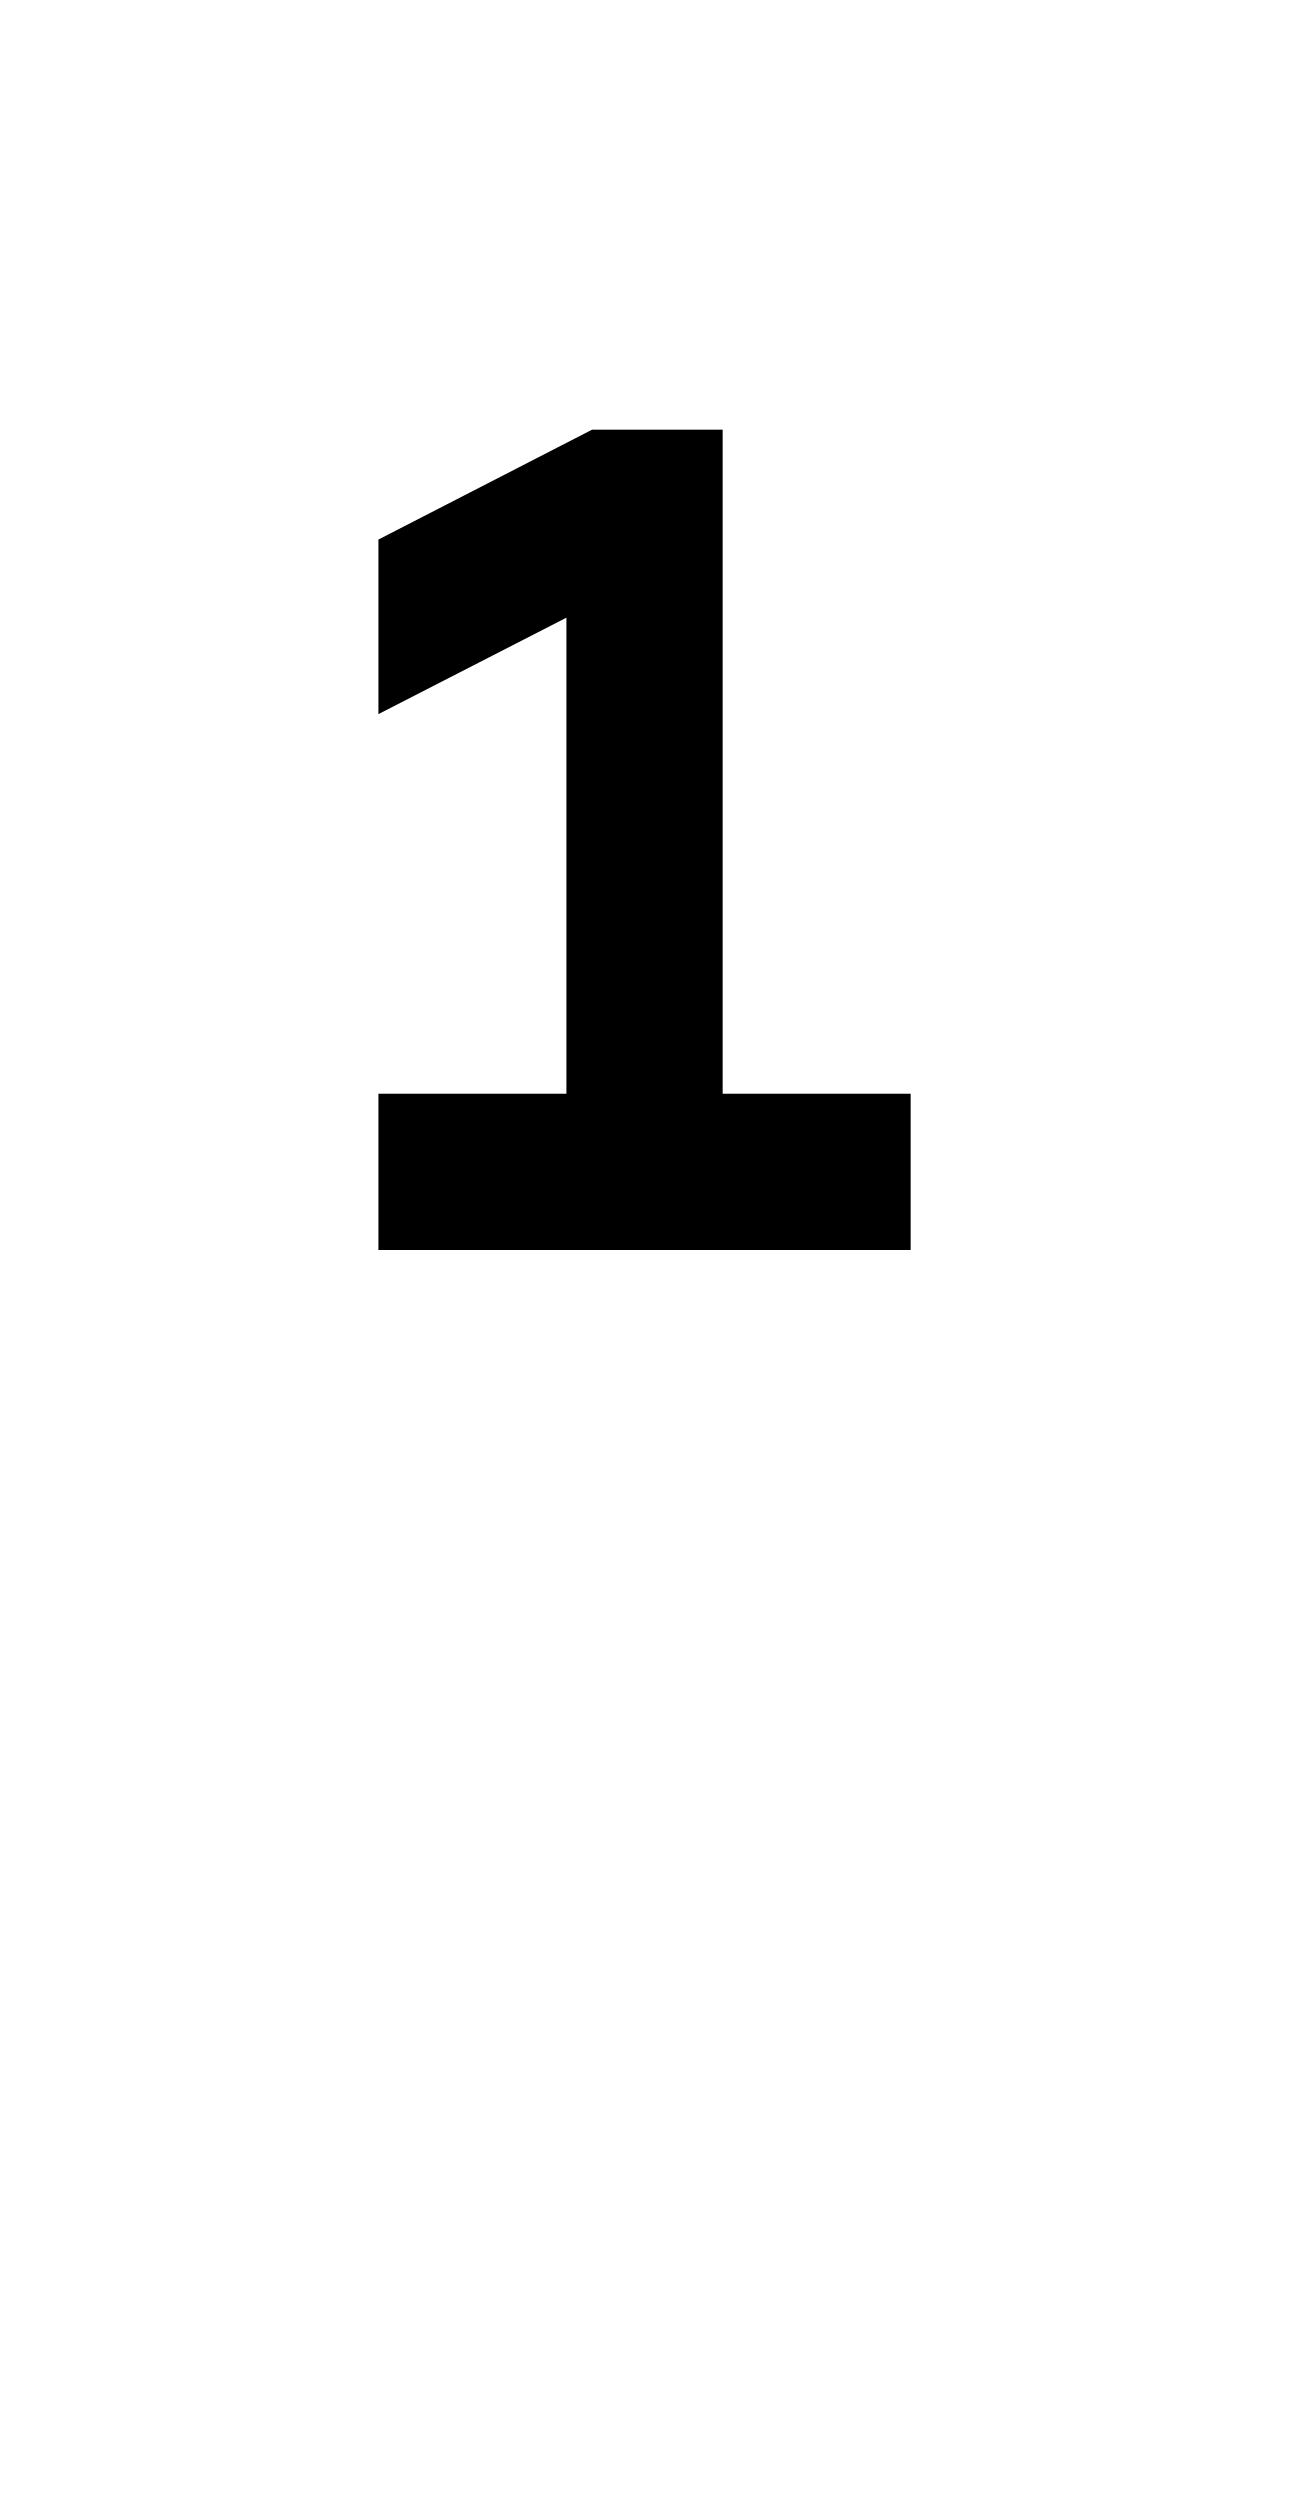
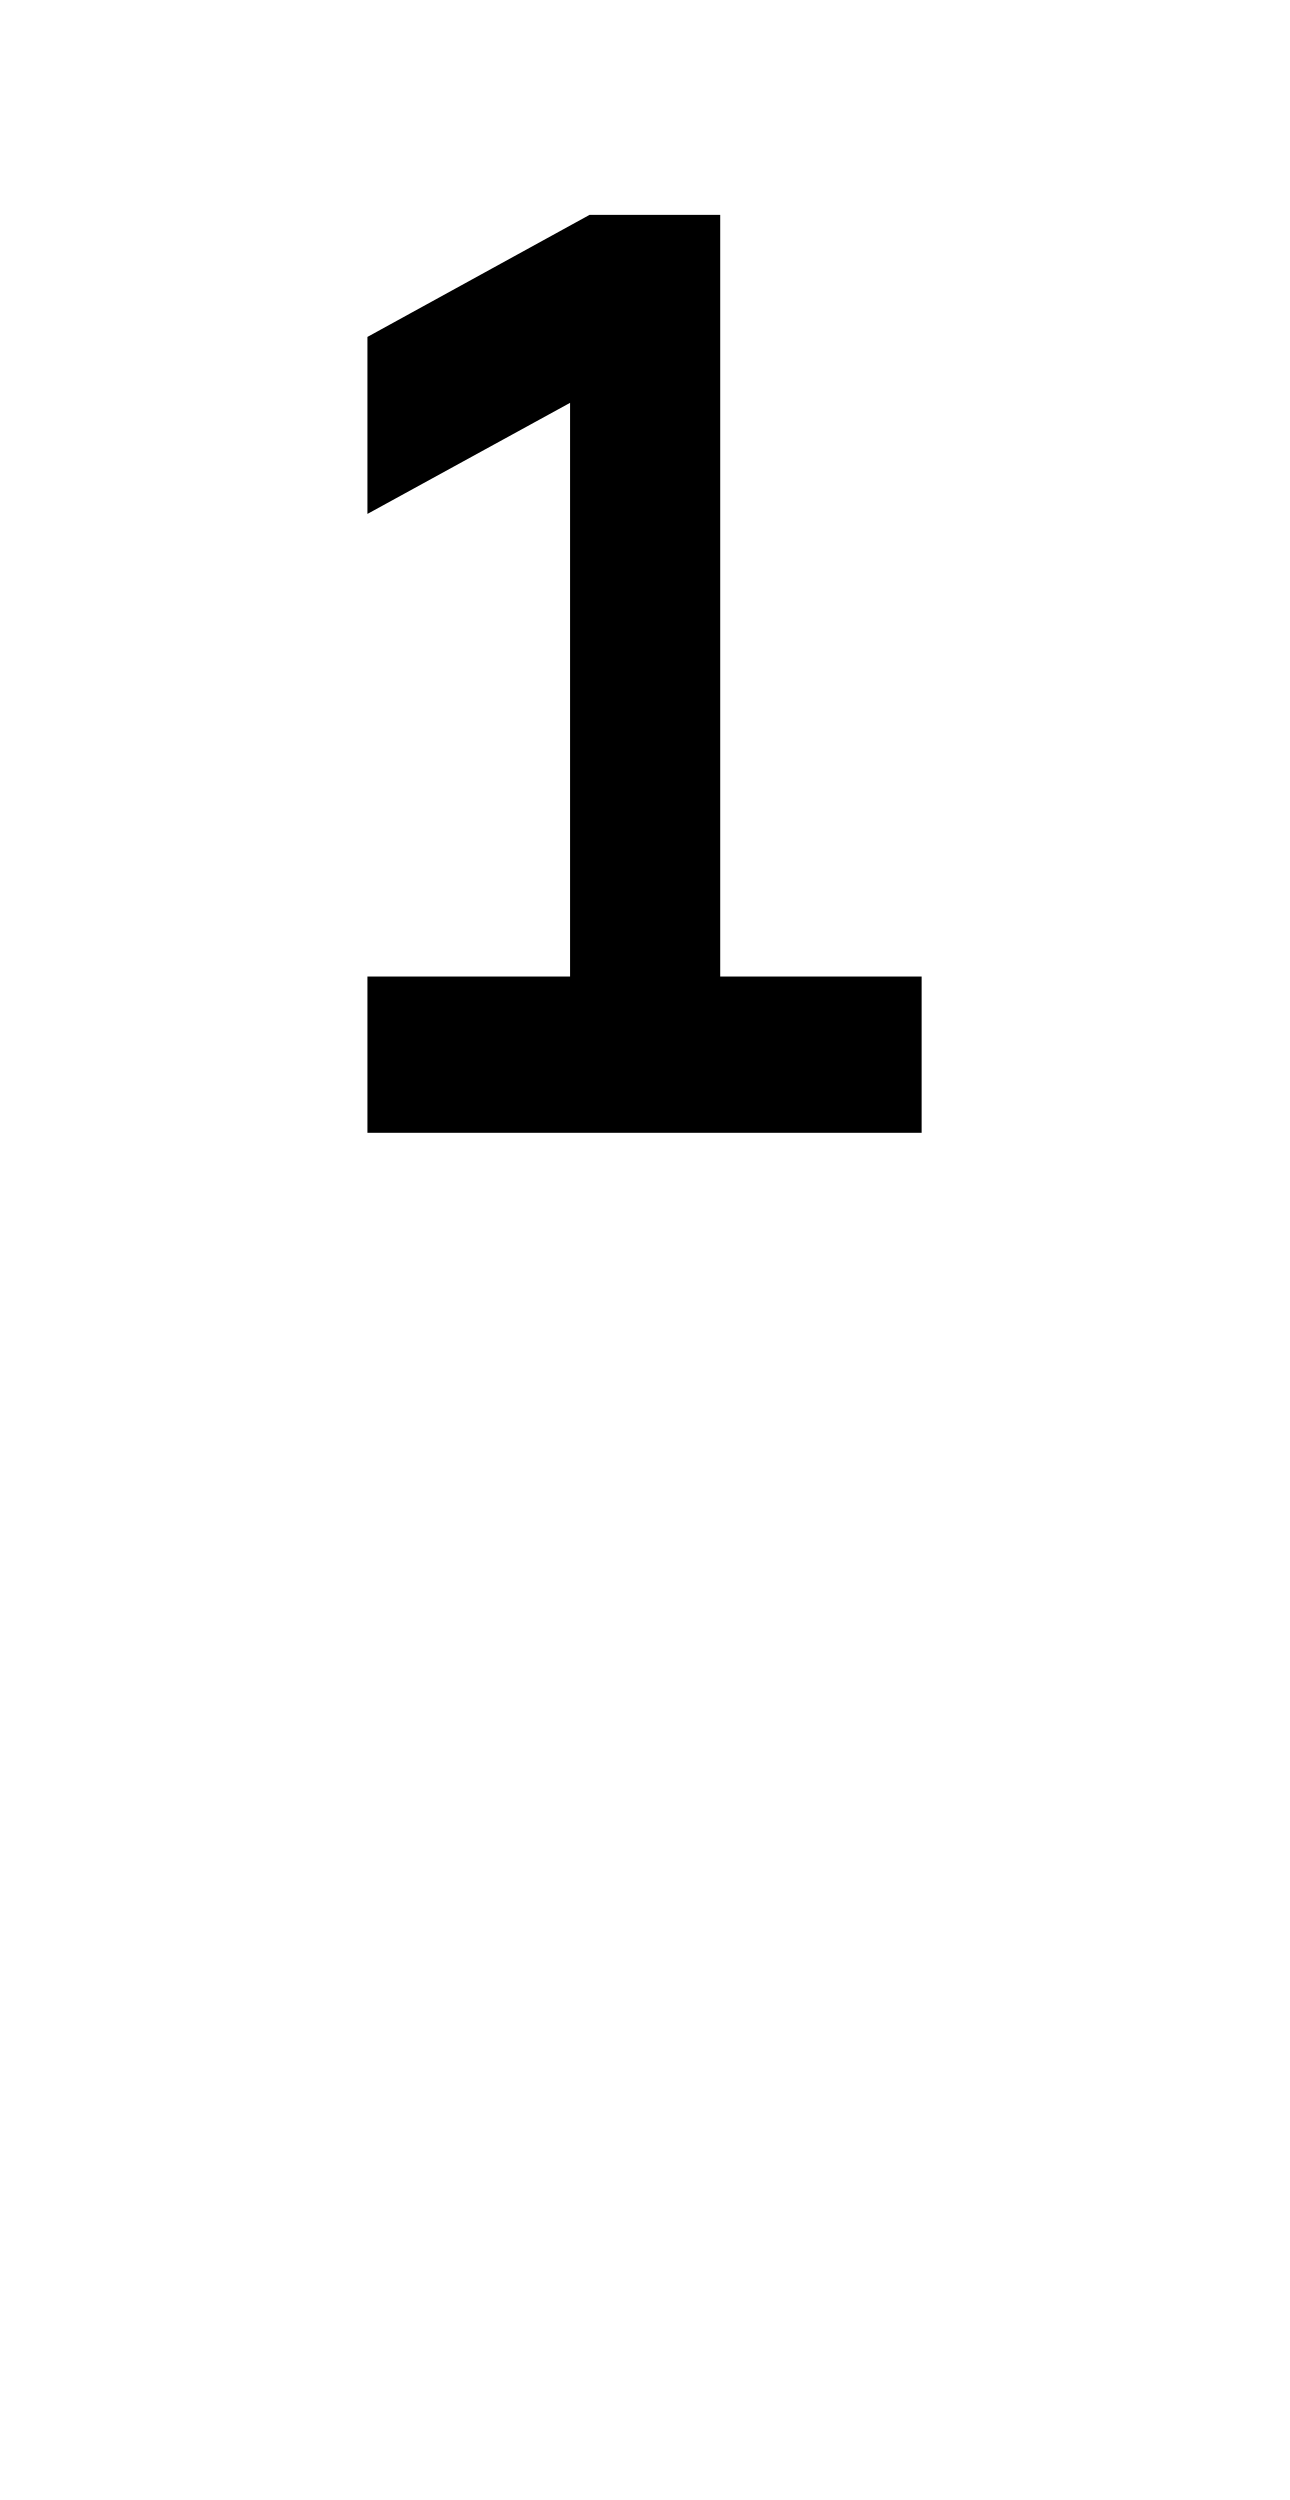
<svg xmlns="http://www.w3.org/2000/svg" viewBox="0 0 1056 2048">
-   <path d="M565 923V379h-74l-154 79v83l154-79v461H337v74h382v-74H565z" />
-   <path d="M746 1024H310V896h154V506l-154 79V442l175-90h107v544h154v128Zm-382-54h328v-20H538V406h-40l-134 69v22l154-80v533H364v20Z" />
+   <path d="M568 822V198h-79l-166 91v94l166-90v529H323v84h410v-84H568z" />
+   <path d="M755 928H301V800h166V330l-166 91V276l182-100h107v624h165v128Zm-410-44h366v-40H545V220h-51l-149 82v44l166-90v588H345v40Z" />
</svg>
